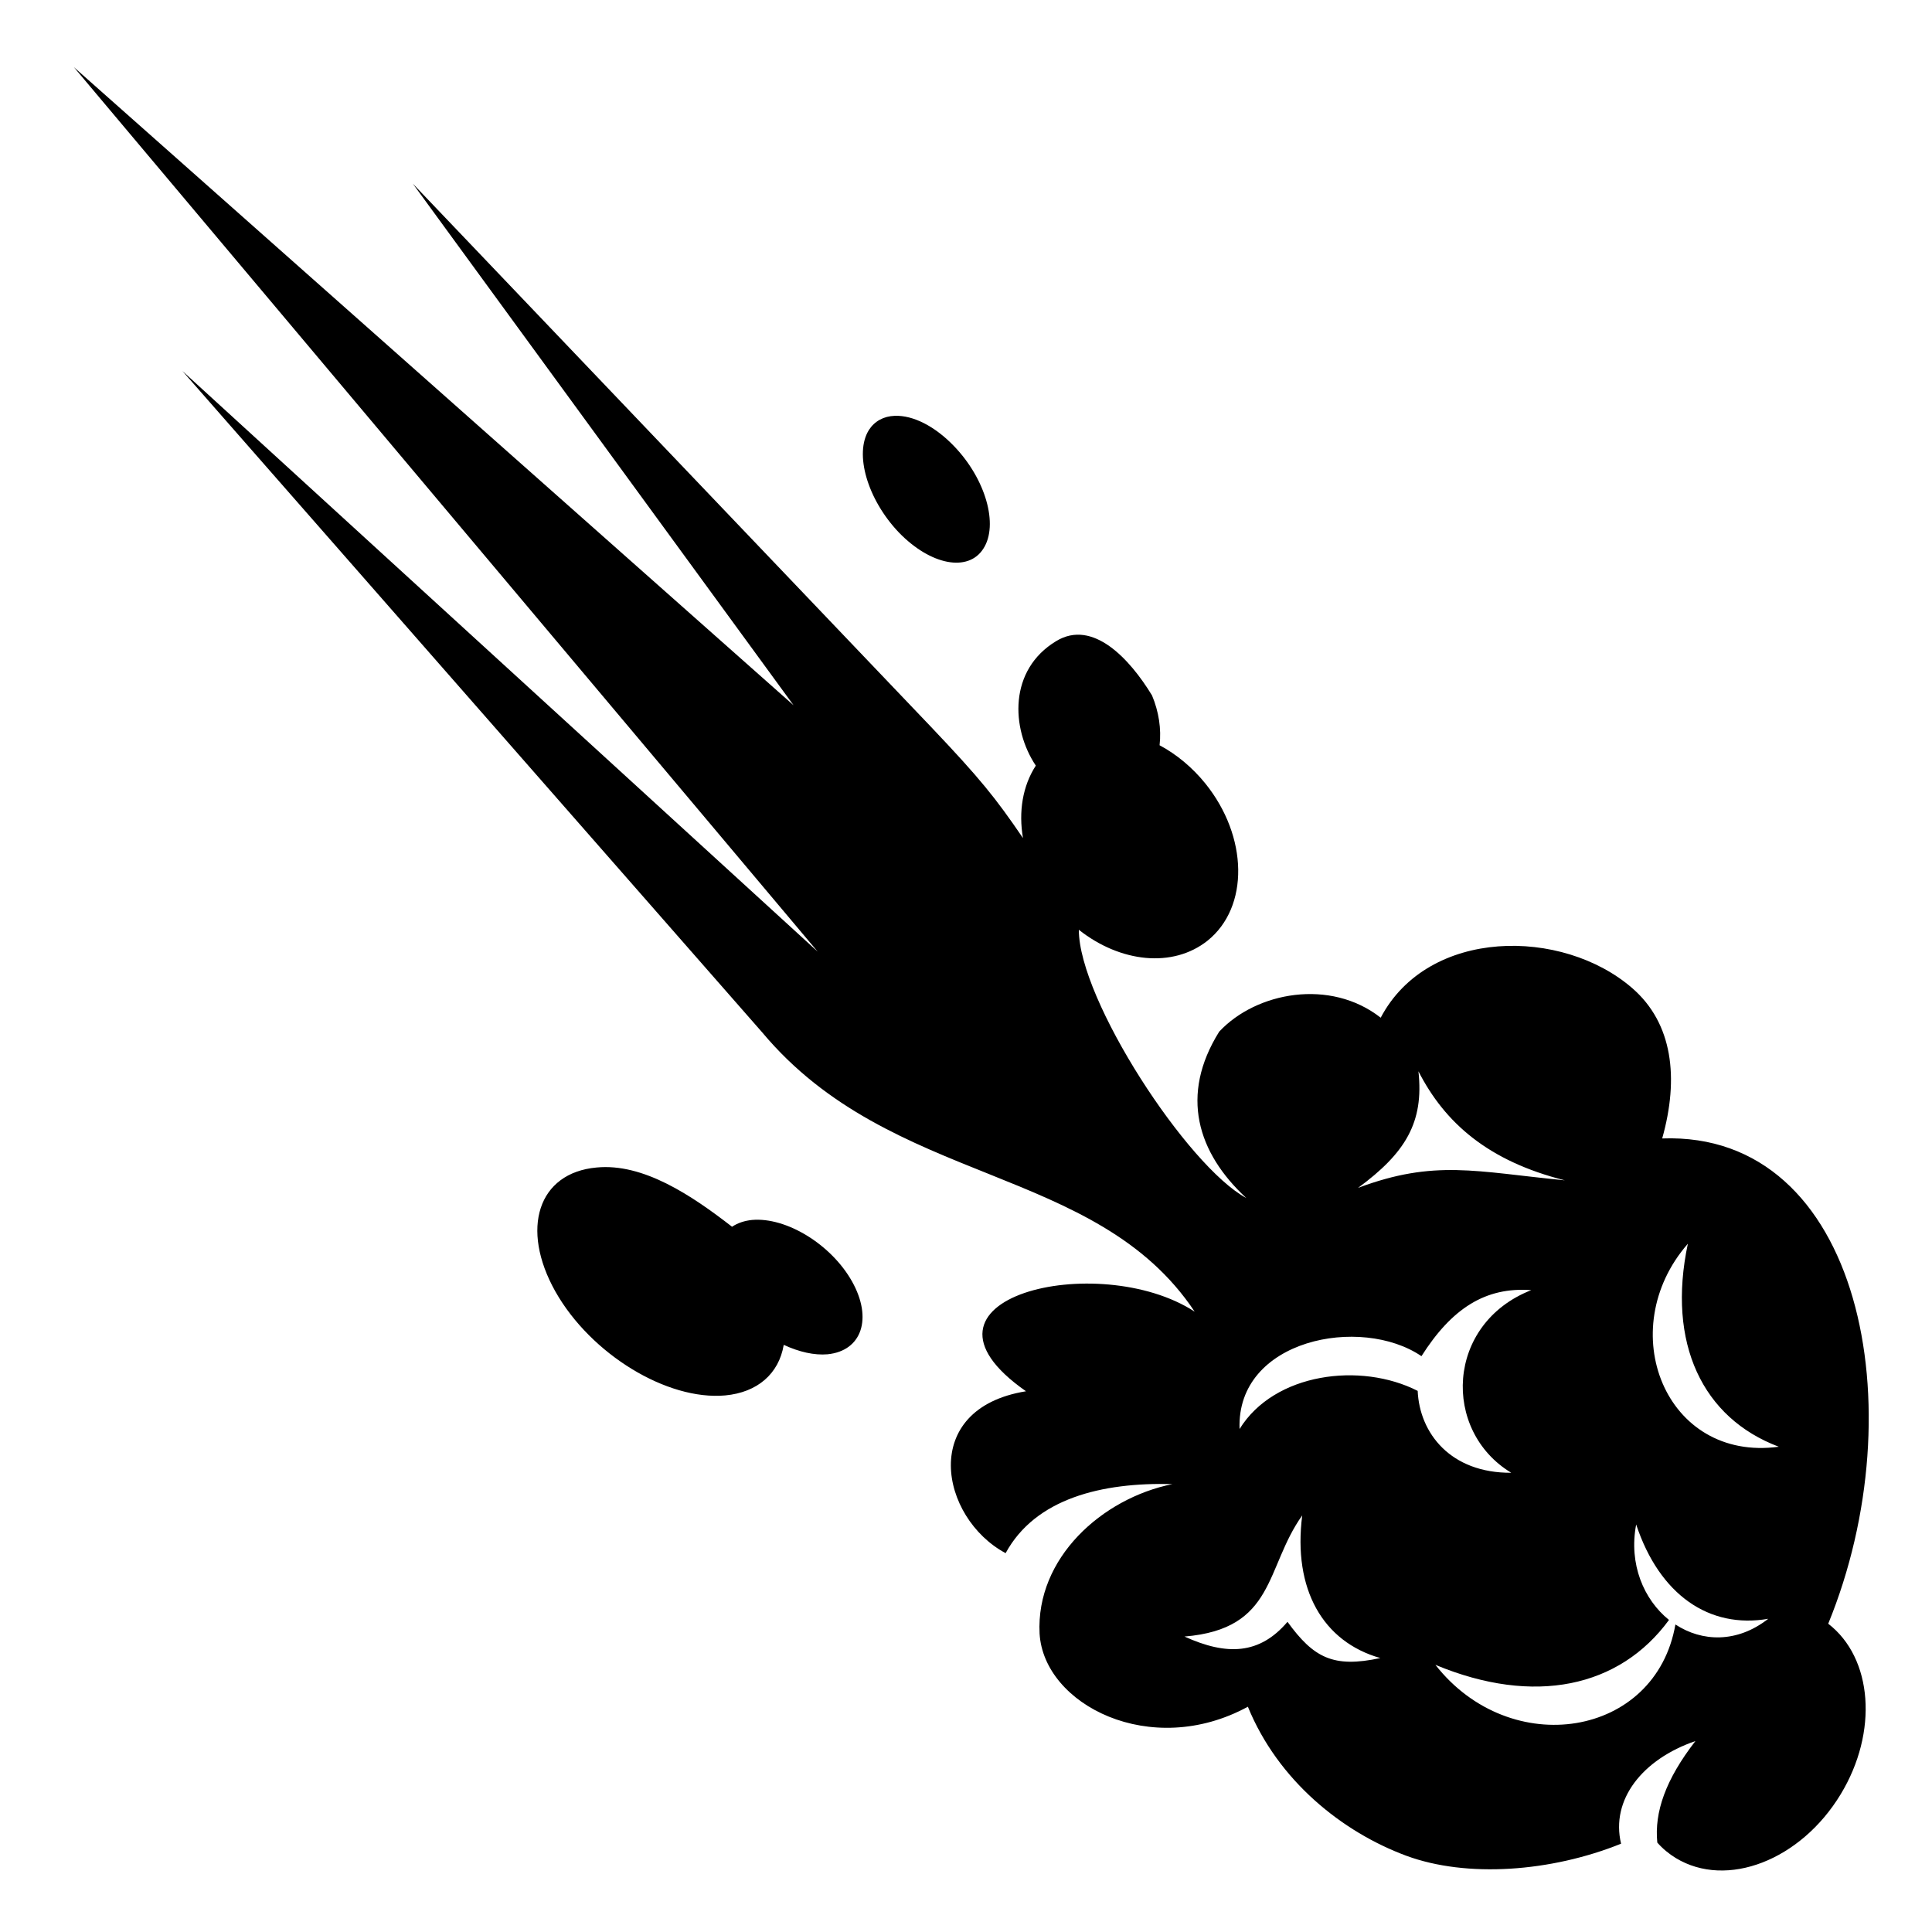
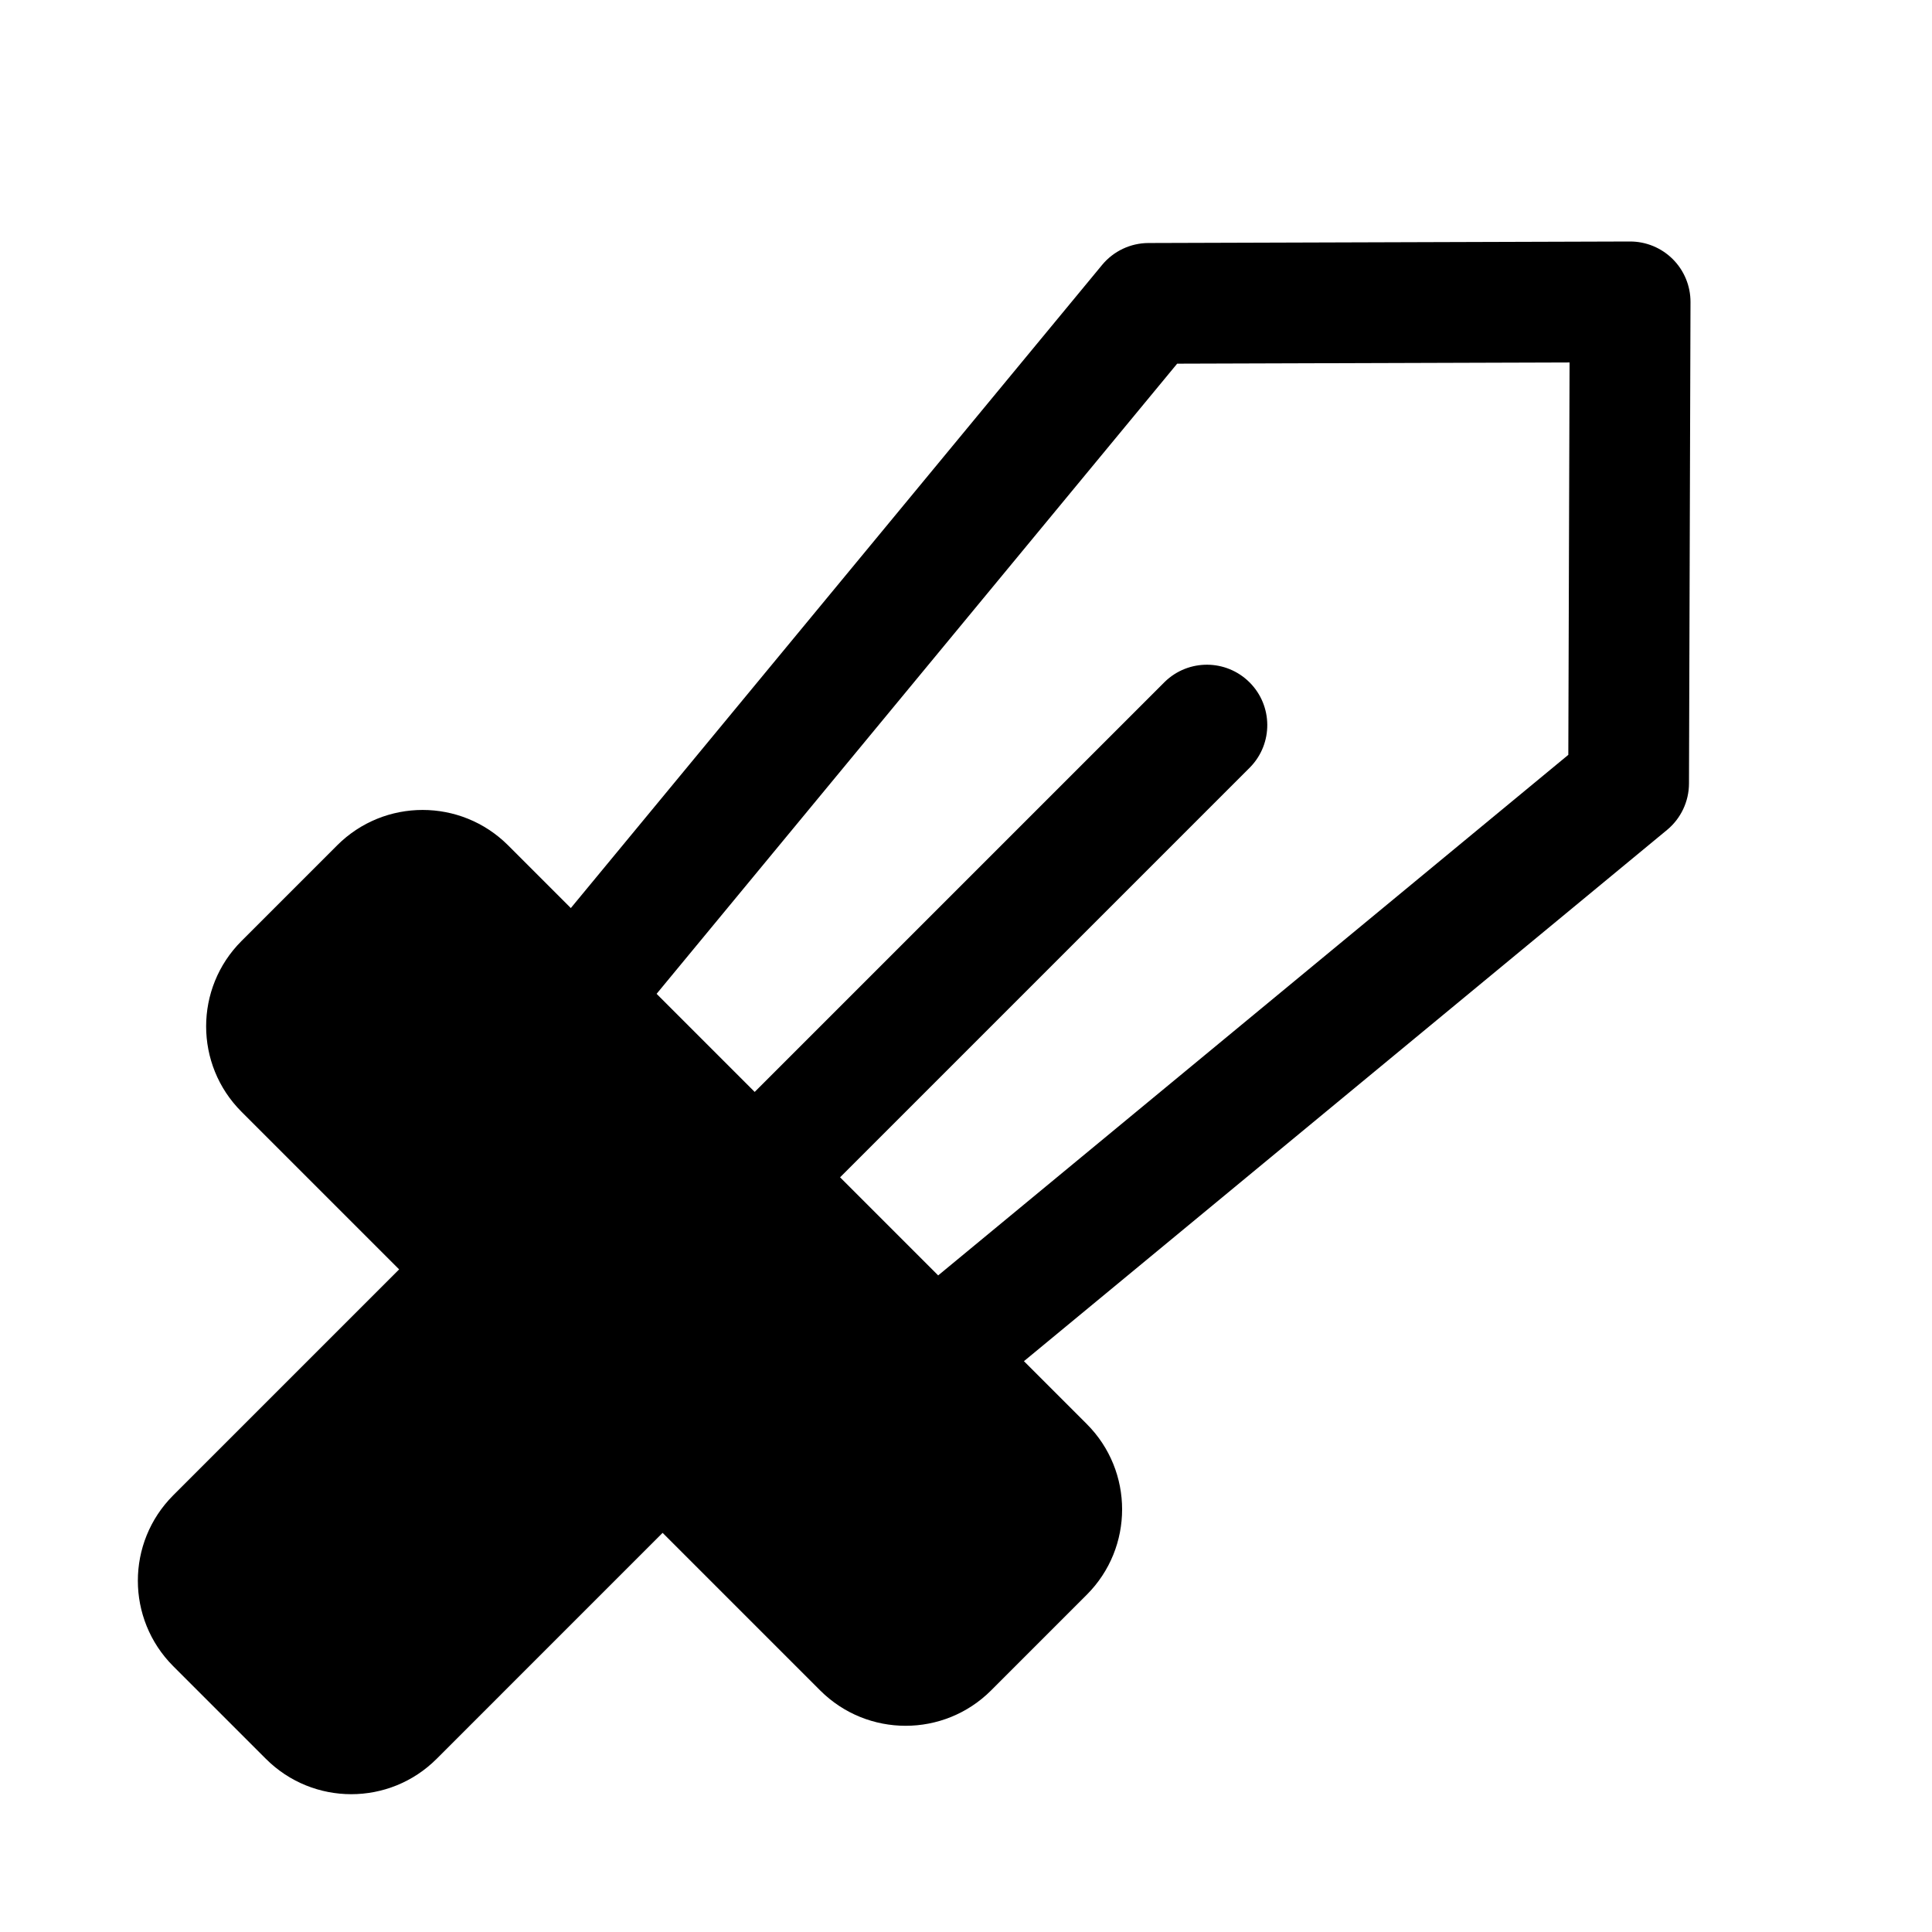
- <svg xmlns="http://www.w3.org/2000/svg" width="800px" height="800px" viewBox="0 0 512 512">
-   <path fill="#000000" d="M19.58 17.8L216.7 252.2 48.34 98.32 202 273.6c34.3 41 88.4 34.7 114.6 74-25.5-16.6-80-3.6-44.7 21.1-28.5 4.6-22.8 33.6-5.4 42.9 7.9-14.5 25.5-18.8 44.2-18.3-18.7 3.8-36.2 19.6-35.2 39.6 1.1 18.9 29.5 33.4 55.2 19.4 8 19.6 25 33.2 42 39.5 16 5.9 38.3 4.3 56.9-3.2-2.8-11.7 5.7-22.4 19.7-27.2-7.9 10.2-10.9 18.8-10.1 26.9 1.4 1.6 3.1 3 4.9 4.1 13.5 8.2 33.1.6 43.7-16.9 10-16.5 8.5-36.1-3.3-45.2 23.3-56.9 8.7-130.5-44-128.6 4.5-16 2.8-30.5-7.9-39.8-18.5-16.1-54.1-16.1-66.7 7.8-13.4-10.5-33-6.8-42.8 3.7-10.5 16.8-5.8 32.1 7.2 44.1-15.6-8.4-44.4-52.5-44.4-71.1 11 8.7 24.9 10.2 34.1 2.9 11.1-8.9 10.8-27.6-.6-41.7-3.4-4.2-7.6-7.7-12.1-10.1.5-4.3-.2-8.9-2-13.2-5.9-9.7-15.7-20.3-25.4-14.4-12.6 7.6-12 23.1-5.4 33-3.5 5.4-4.6 12.2-3.4 19.2-7.3-10.7-11.3-15.7-24.4-29.5L109.4 48.67 210.3 186.9zm217.52 92.4c-2.9.1-5.3 1.4-6.8 3.7-4 6.3-.4 18.5 7.9 27.2 8.4 8.7 18.4 10.6 22.4 4.3 4.1-6.3.6-18.5-7.8-27.2-5-5.2-10.8-8.2-15.7-8zm138.8 173.7c7 13.7 18.5 23.8 38.8 28.9-23.6-2.3-34.5-5.6-54.8 2 12.5-9.2 17.5-17.3 16-30.9zm-217.8 25.5c-15.5 1.4-20.3 16.2-10.9 32.9 9.4 16.6 29.6 28.9 45 27.5 8.5-.8 14.2-5.7 15.5-13.4 4.1 1.9 8.1 2.8 11.6 2.5 9.1-.9 12-9.5 6.5-19.3s-17.4-17.1-26.5-16.3c-2 .2-3.8.8-5.3 1.8-10.7-8.3-23.5-16.9-35.9-15.7zm289.2 20.2c-5.6 26.4 3.9 46.2 24.1 53.8-30.1 4.1-44-31-24.1-53.8zm-41.5 12.3c-22.7 8.9-23.7 37.3-5.3 48.4-16.1.1-24.3-10.5-24.8-21.7-15.1-7.7-38-4.8-47.2 10.1-.9-23.8 32.2-30.2 48.2-19.3 8-12.6 16.9-18.4 29.1-17.5zm-60.7 59.7c-2.5 19.6 5.5 33.5 20.7 37.8-12.5 2.7-17.7-.1-24.6-9.6-7.4 8.7-16.1 9-27.3 3.9 24.2-2 21.3-18.2 31.2-32.1zm88.5 2.4c6.2 18.7 19.4 27.7 35 25-8.3 6.5-17.6 6.1-24.6 1.5-5.2 30-43.7 36.1-63.6 10.7 26.2 10.9 48.8 6 61.9-11.9-6.7-5.4-10.7-14.8-8.7-25.3z" />
+ <svg xmlns="http://www.w3.org/2000/svg" fill="#000000" width="800px" height="800px" viewBox="0 0 256 256" id="Flat">
+   <path d="M221.657,34.343A8.002,8.002,0,0,0,216,32h-.025l-63.799.201A8.001,8.001,0,0,0,146.033,35.106L75.637,120.323,67.313,111.999A16.022,16.022,0,0,0,44.686,112L32.001,124.686A15.999,15.999,0,0,0,32,147.313l20.887,20.888L22.945,198.143a16.018,16.018,0,0,0,.001,22.627l12.284,12.284a16,16,0,0,0,22.628,0L87.799,203.112,108.687,224.001A16.023,16.023,0,0,0,131.314,224L143.999,211.314A15.999,15.999,0,0,0,144,188.687l-8.323-8.323,85.217-70.396a8.001,8.001,0,0,0,2.905-6.143L224,40.025A8.001,8.001,0,0,0,221.657,34.343Zm-13.847,65.678-83.498,68.977L111.314,156l54.343-54.343a8.001,8.001,0,0,0-11.314-11.314L100,144.686,87.002,131.688,155.979,48.189l51.996-.164Z" />
</svg>
